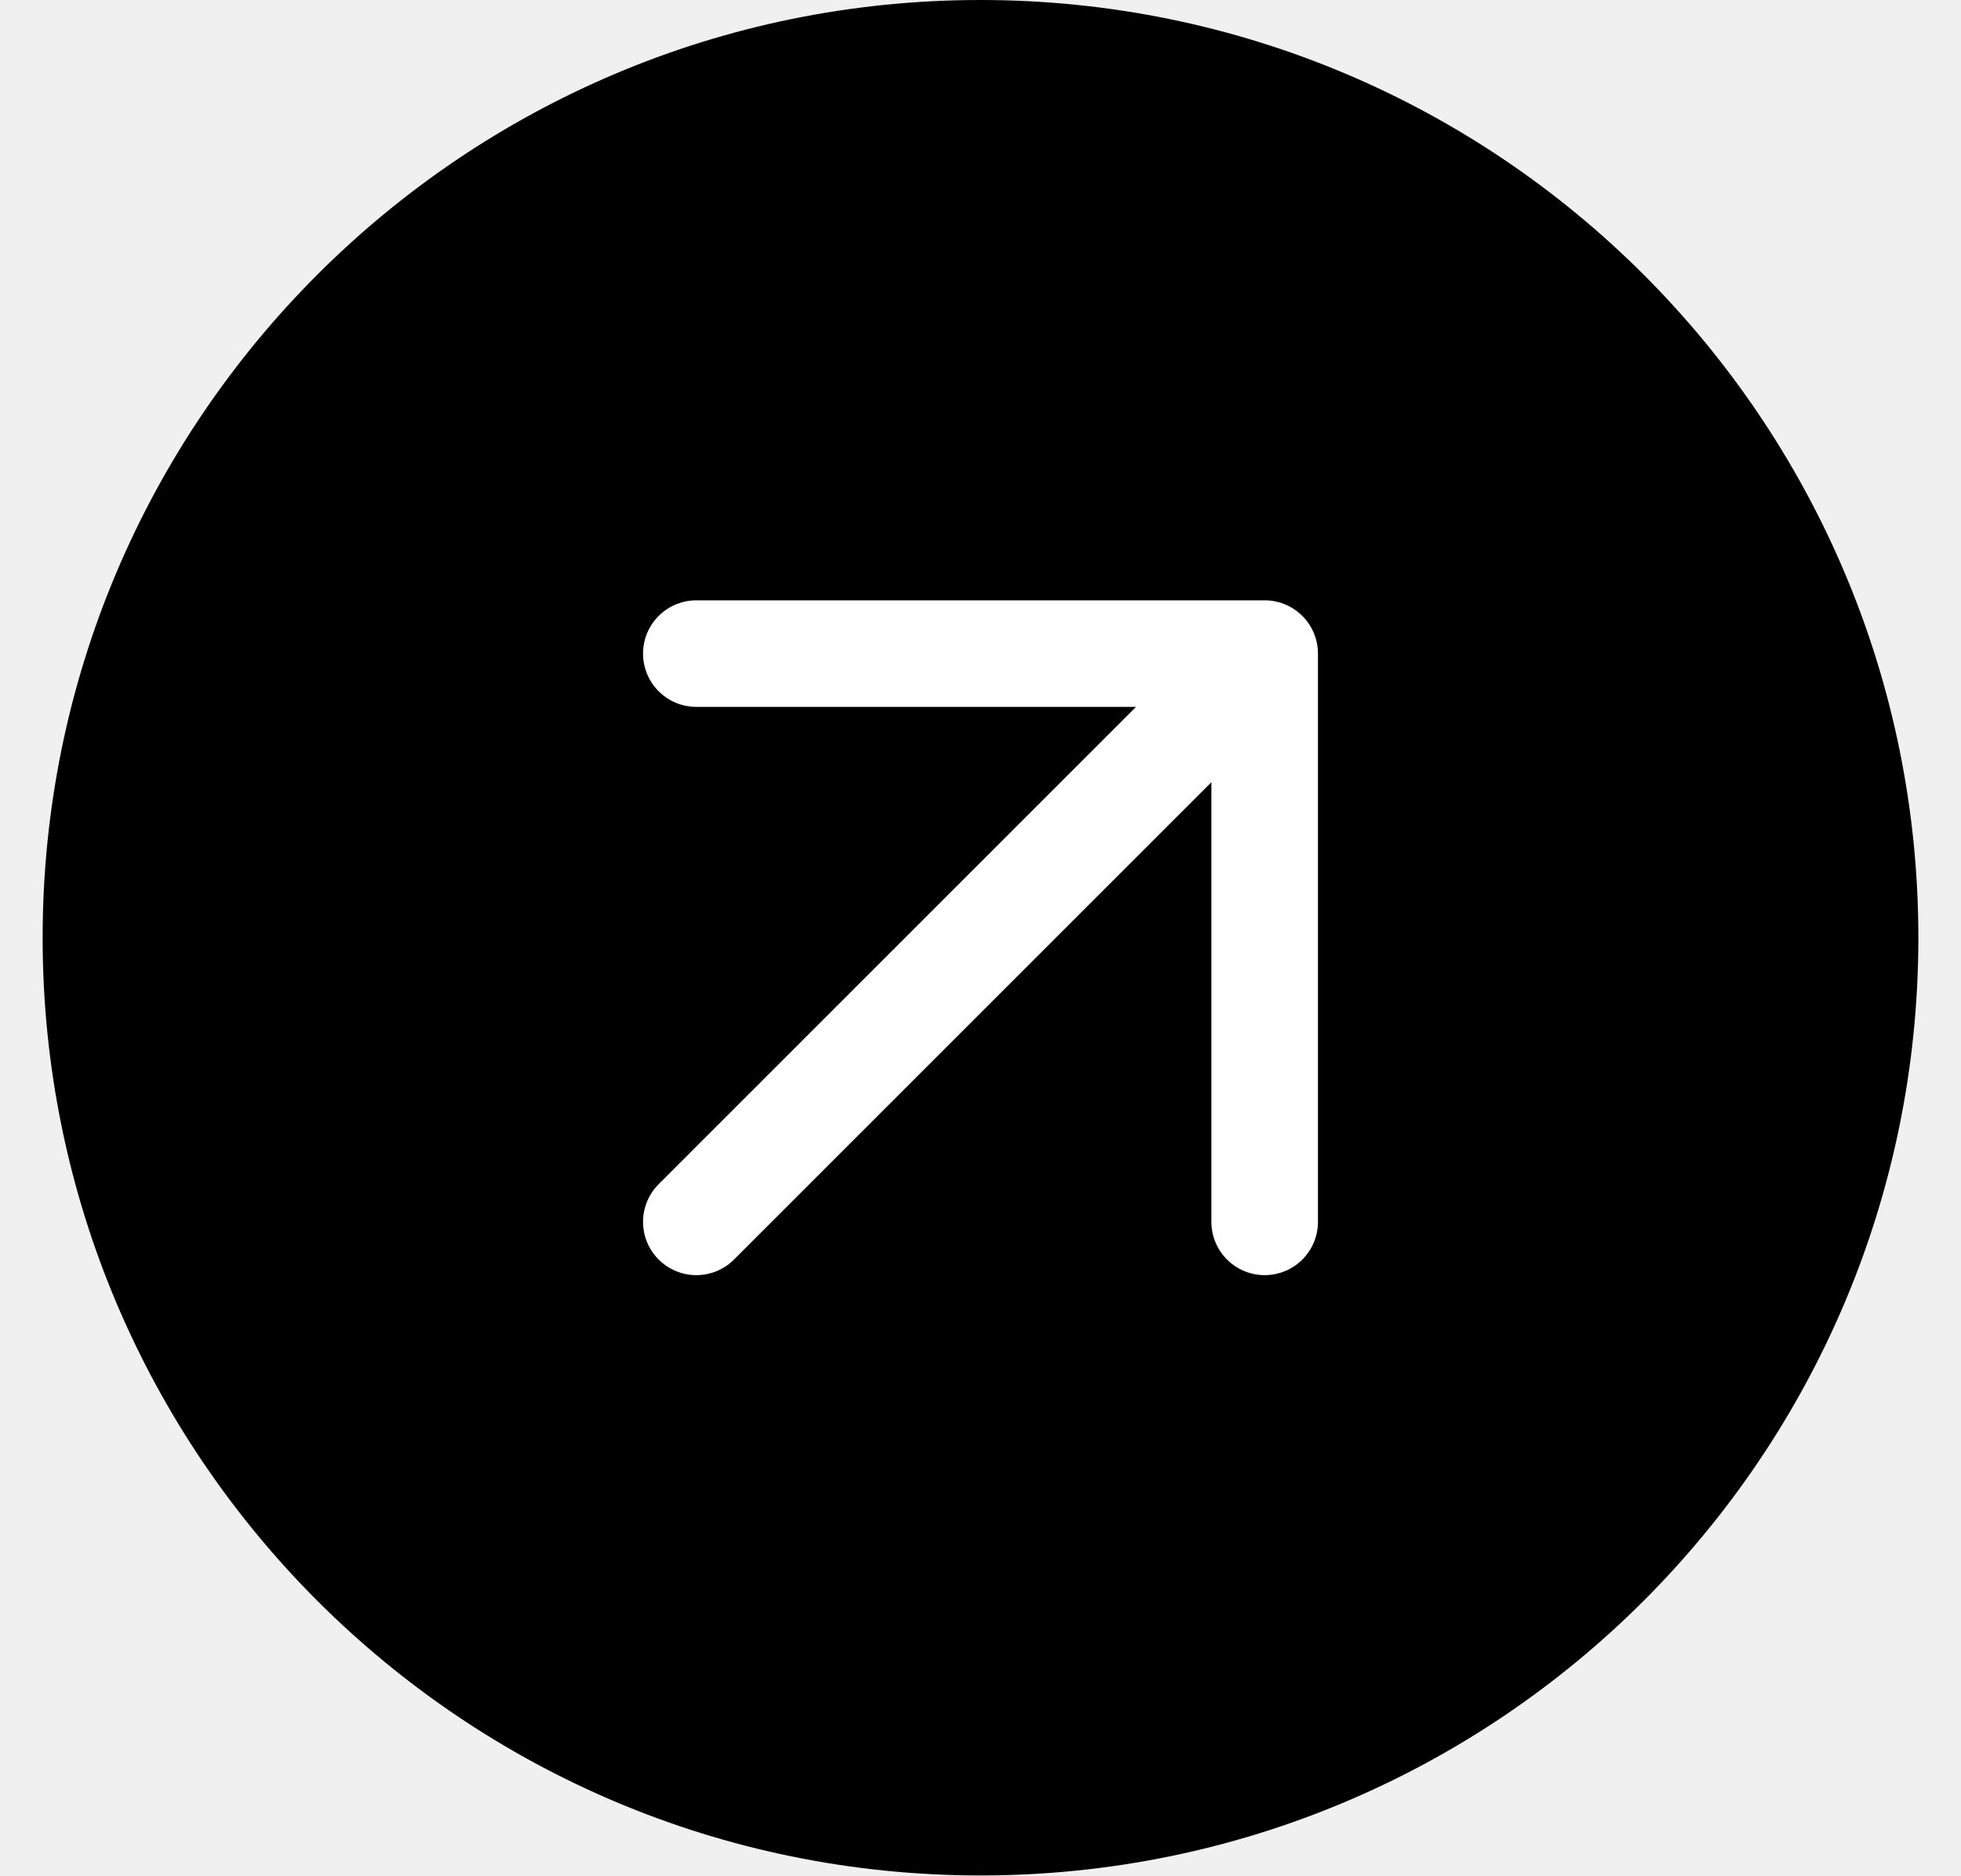
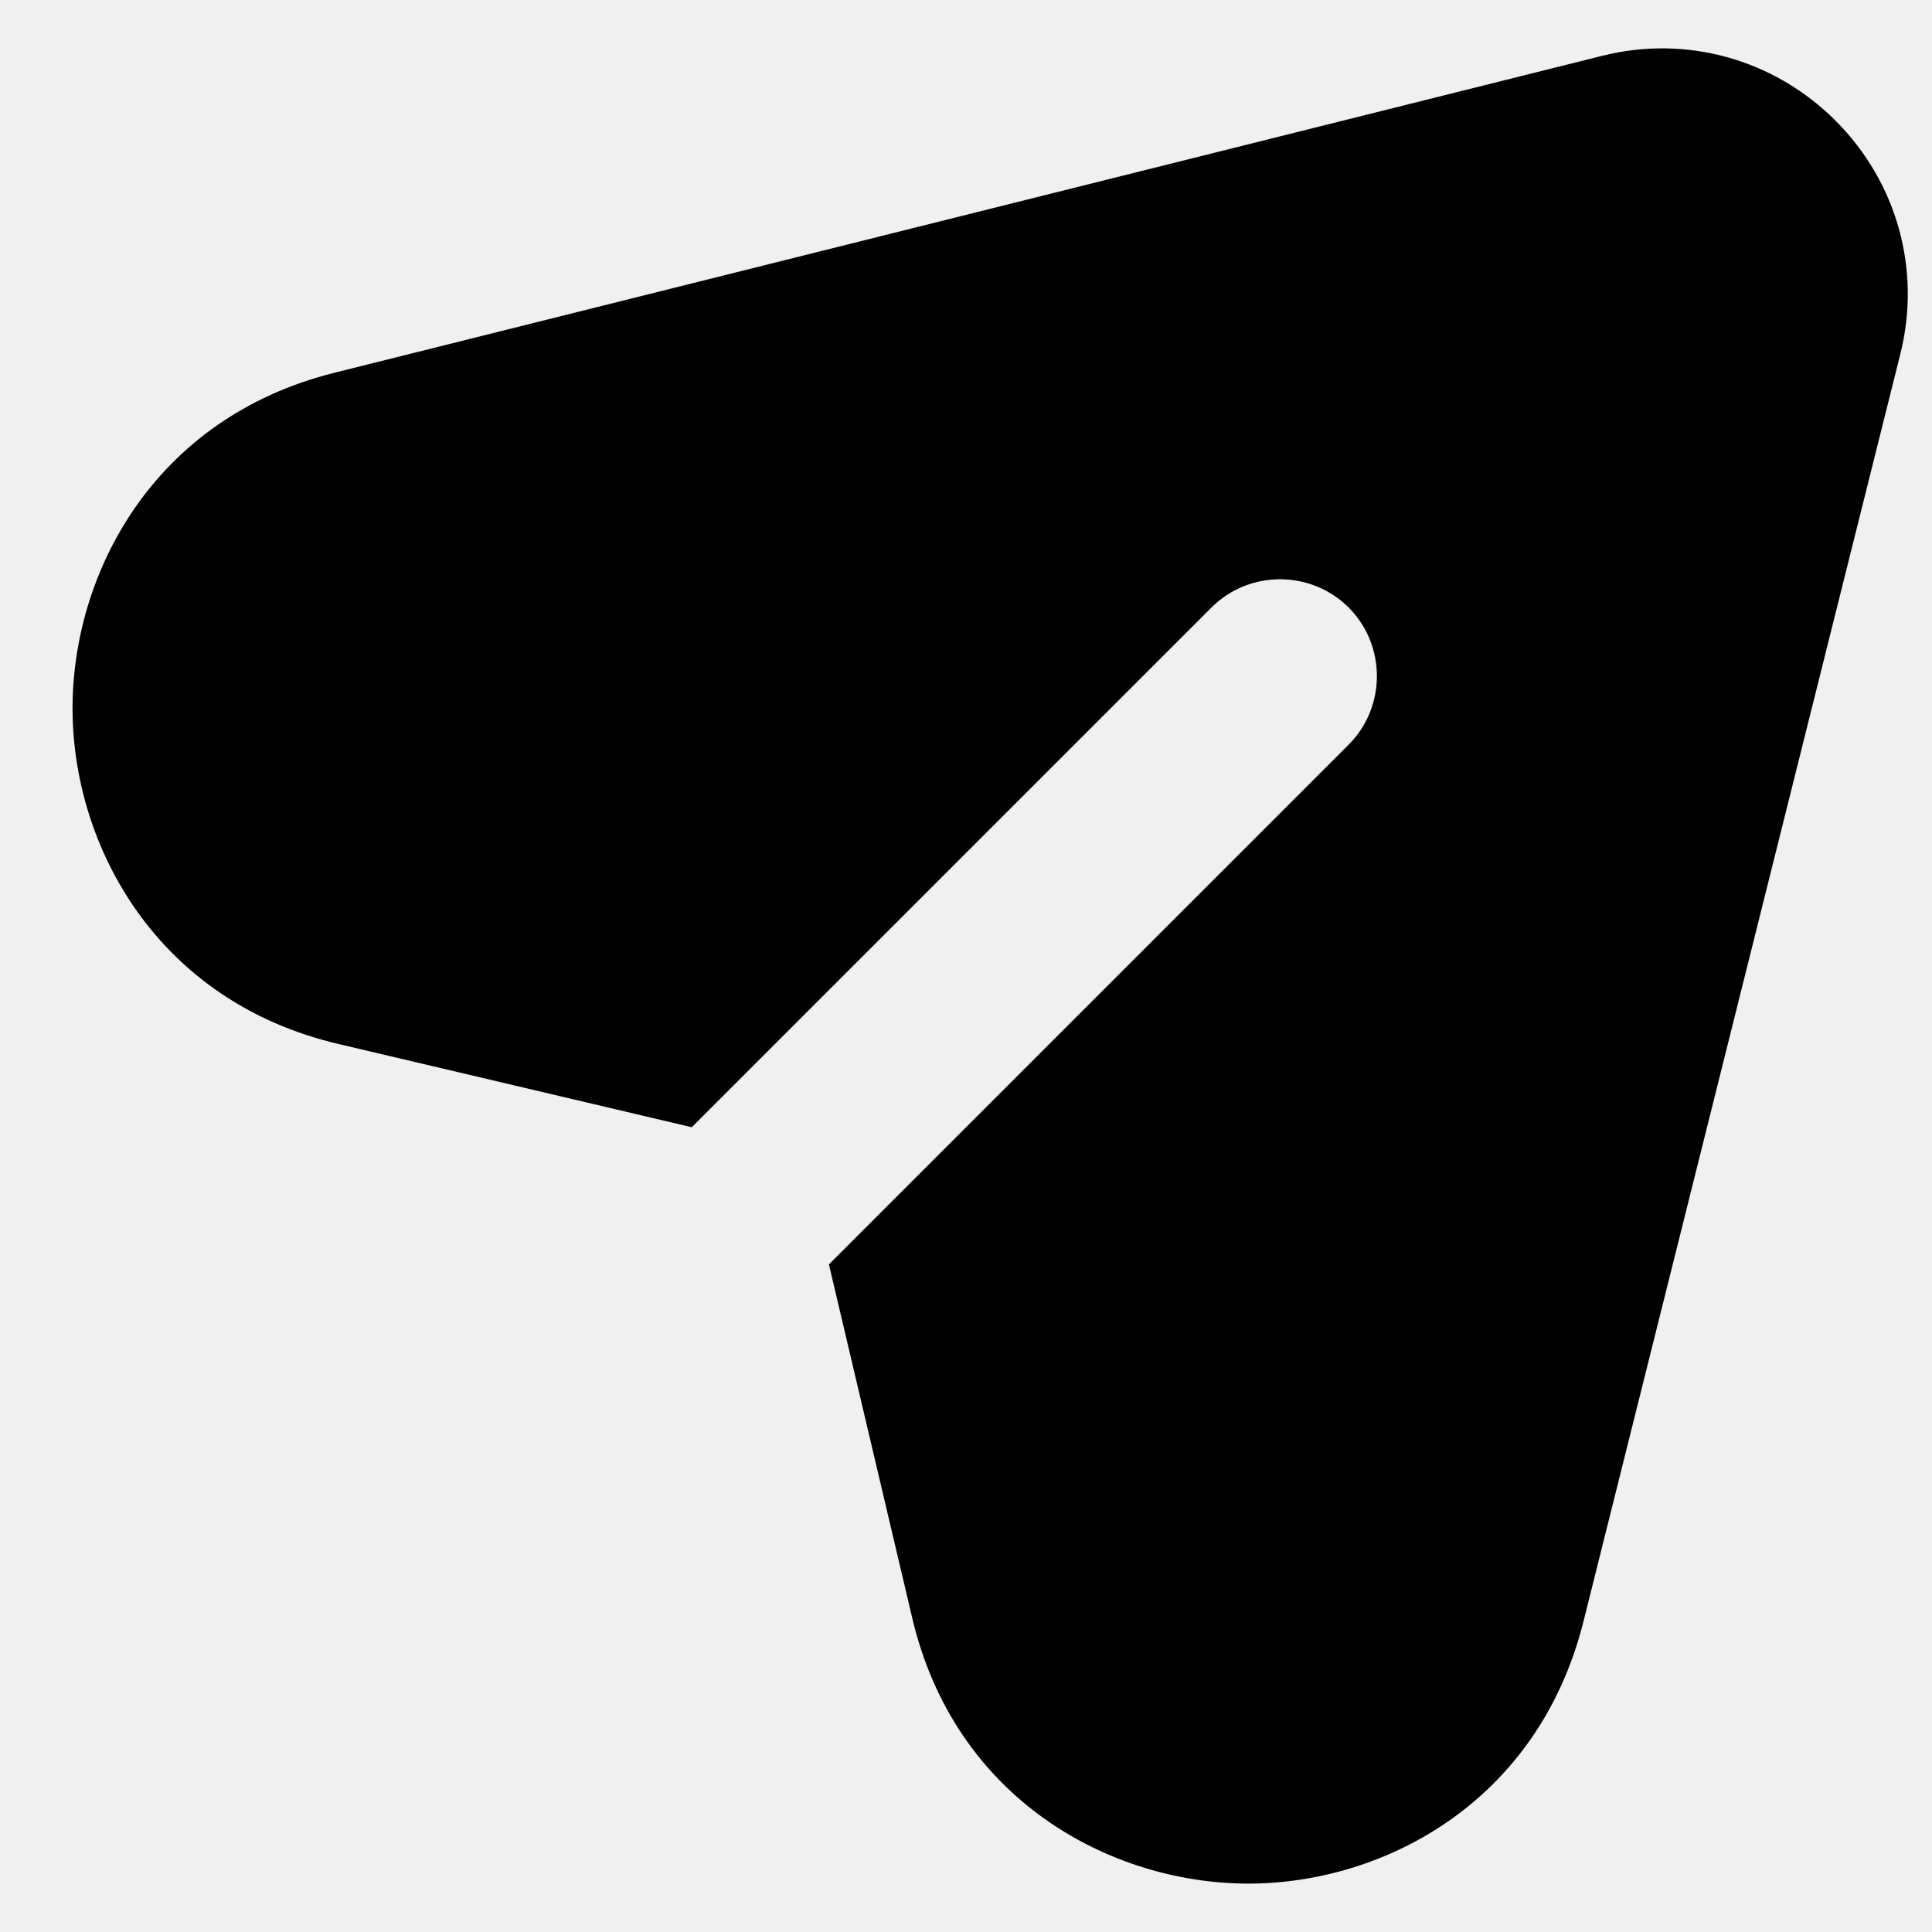
- <svg xmlns="http://www.w3.org/2000/svg" width="23" height="22" viewBox="0 0 23 22" fill="none">
-   <rect x="0.5" width="22" height="22" rx="11" fill="currentColor" />
-   <path d="M8.167 14.333L14.833 7.667M14.833 7.667V14.333M14.833 7.667L8.167 7.667" stroke="white" stroke-width="1.25" stroke-linecap="round" stroke-linejoin="round" />
+ <svg xmlns="http://www.w3.org/2000/svg" width="20" height="20" viewBox="0 0 20 20" fill="none">
+   <path d="M19.671 3.669L16.391 16.789C15.921 18.659 14.321 19.499 12.921 19.499C12.911 19.499 12.901 19.499 12.901 19.499C11.491 19.489 9.881 18.629 9.441 16.739L8.581 13.089L13.961 7.709C14.351 7.319 14.351 6.679 13.961 6.289C13.571 5.899 12.931 5.899 12.541 6.289L7.161 11.669L3.511 10.809C1.621 10.369 0.761 8.759 0.751 7.359C0.741 5.949 1.581 4.329 3.461 3.859L16.581 0.579C17.451 0.359 18.361 0.609 19.001 1.249C19.641 1.889 19.891 2.799 19.671 3.669Z" fill="currentColor" />
</svg>
